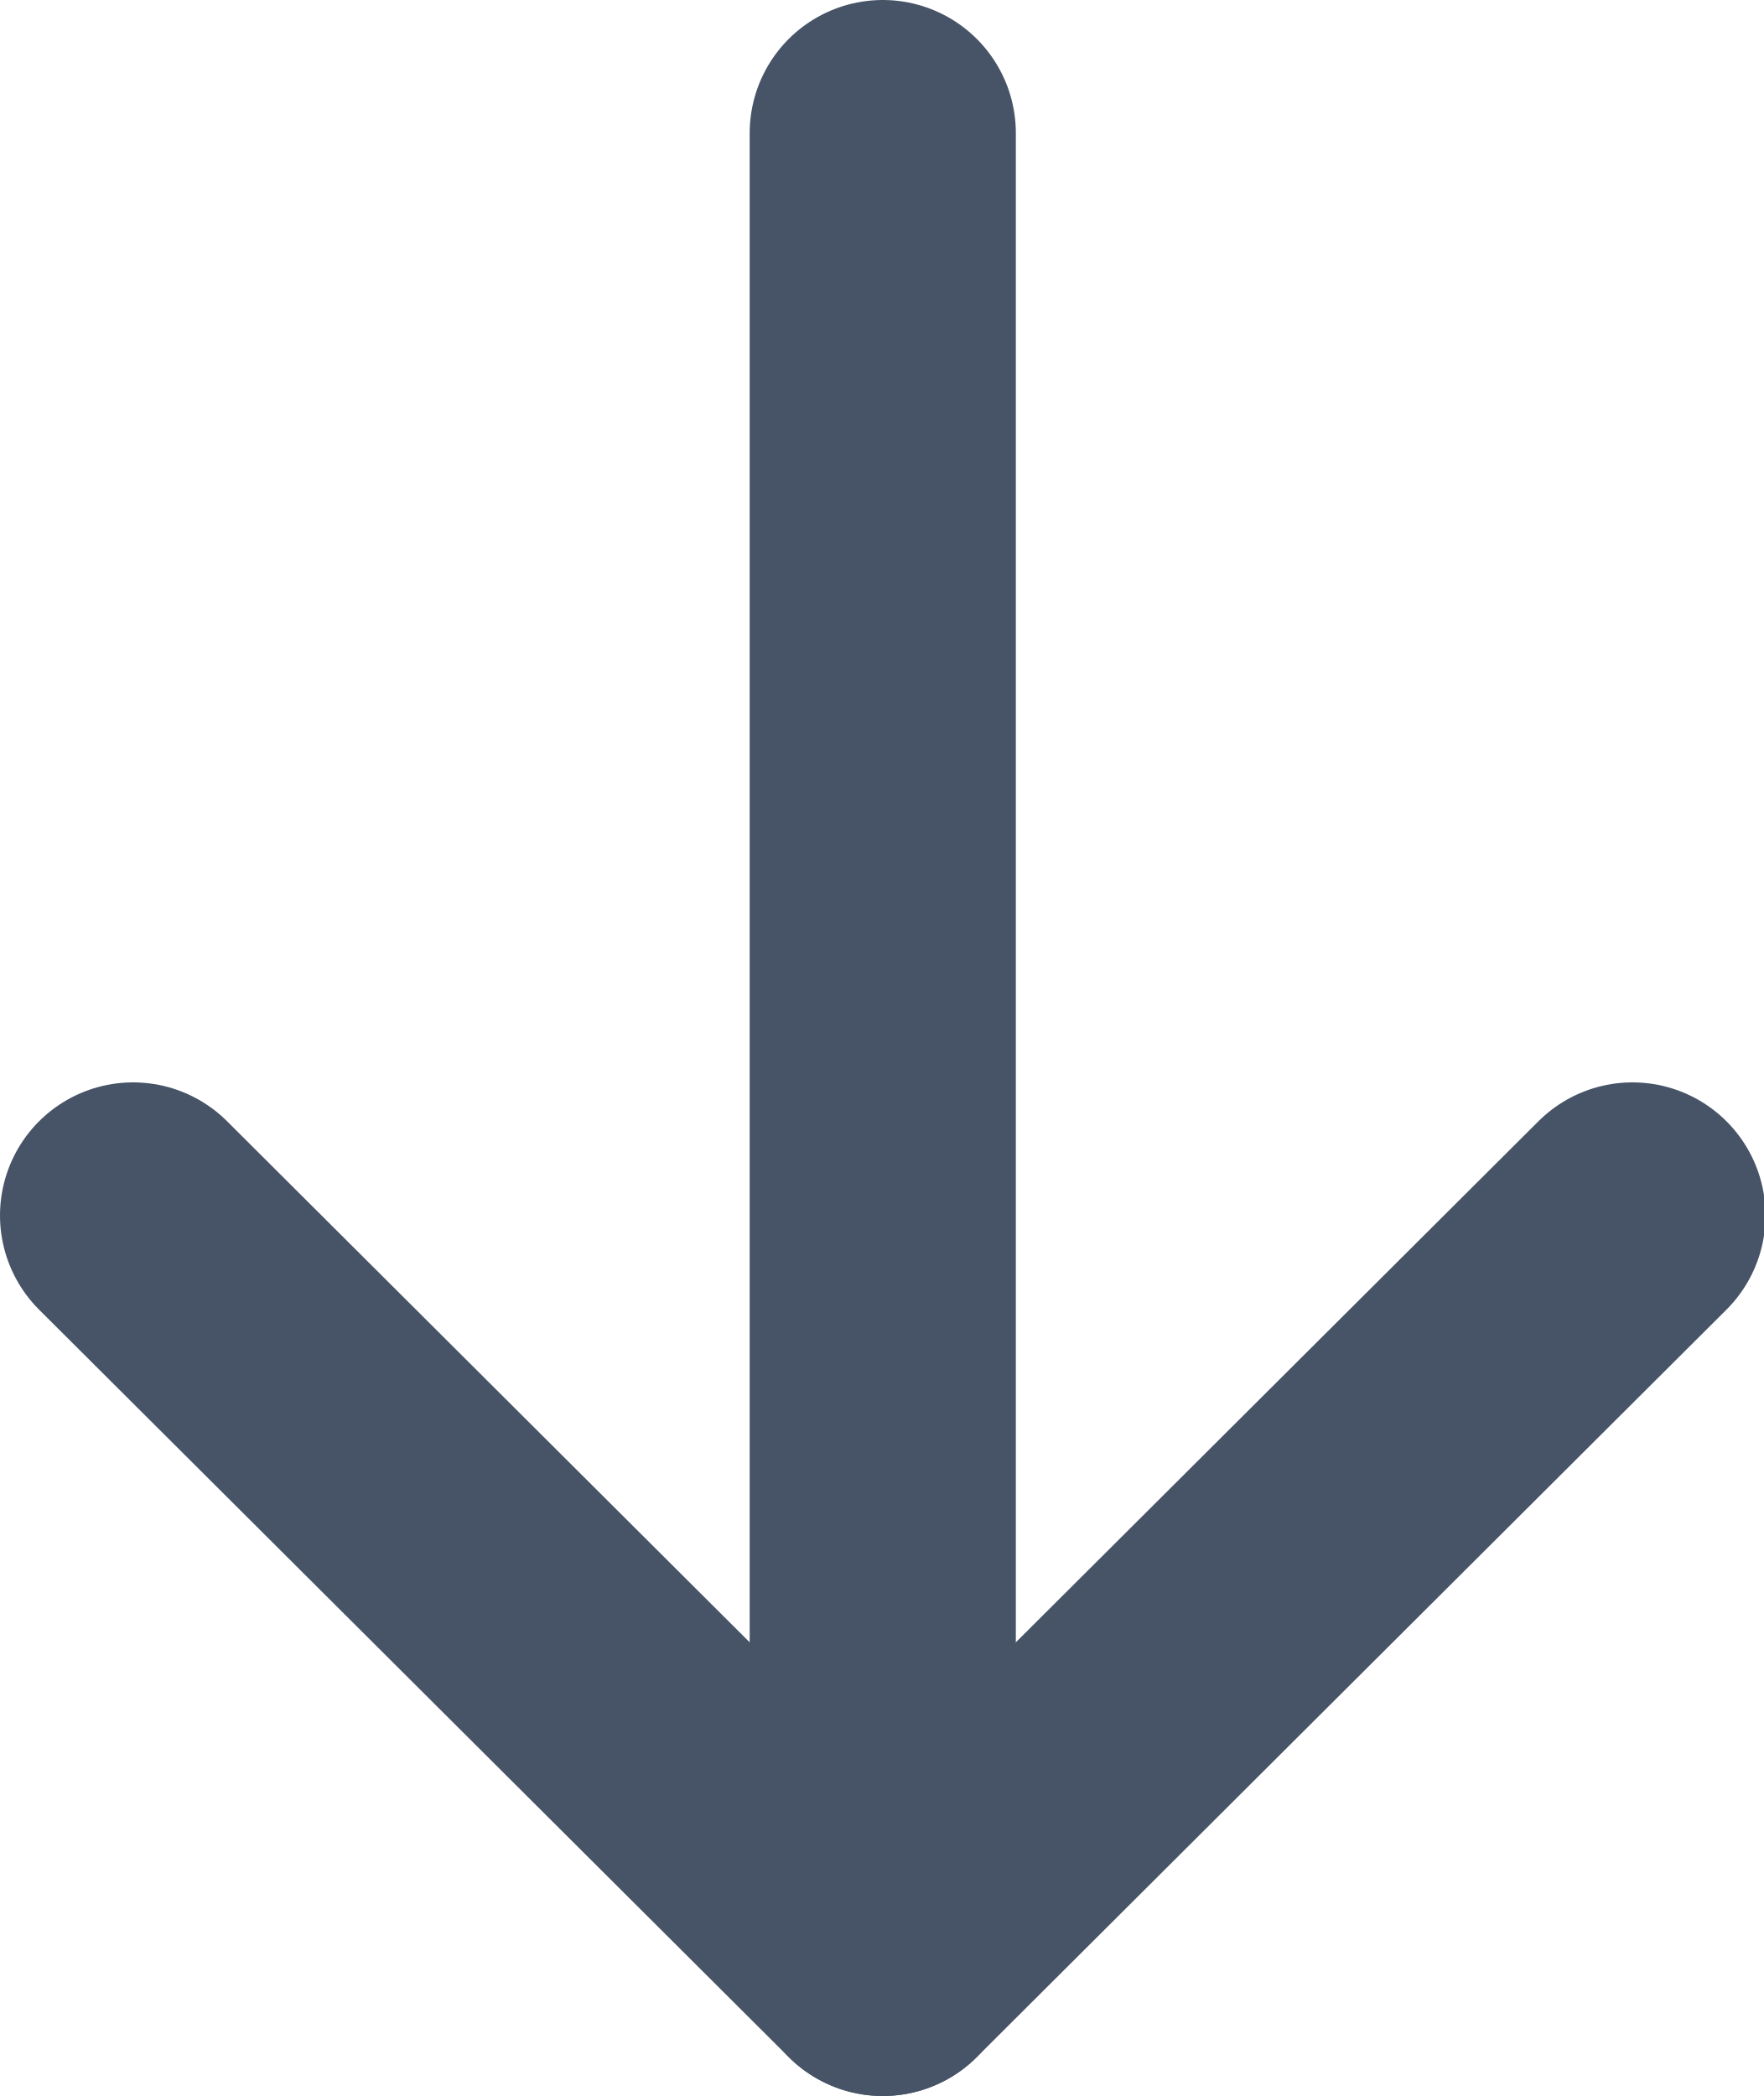
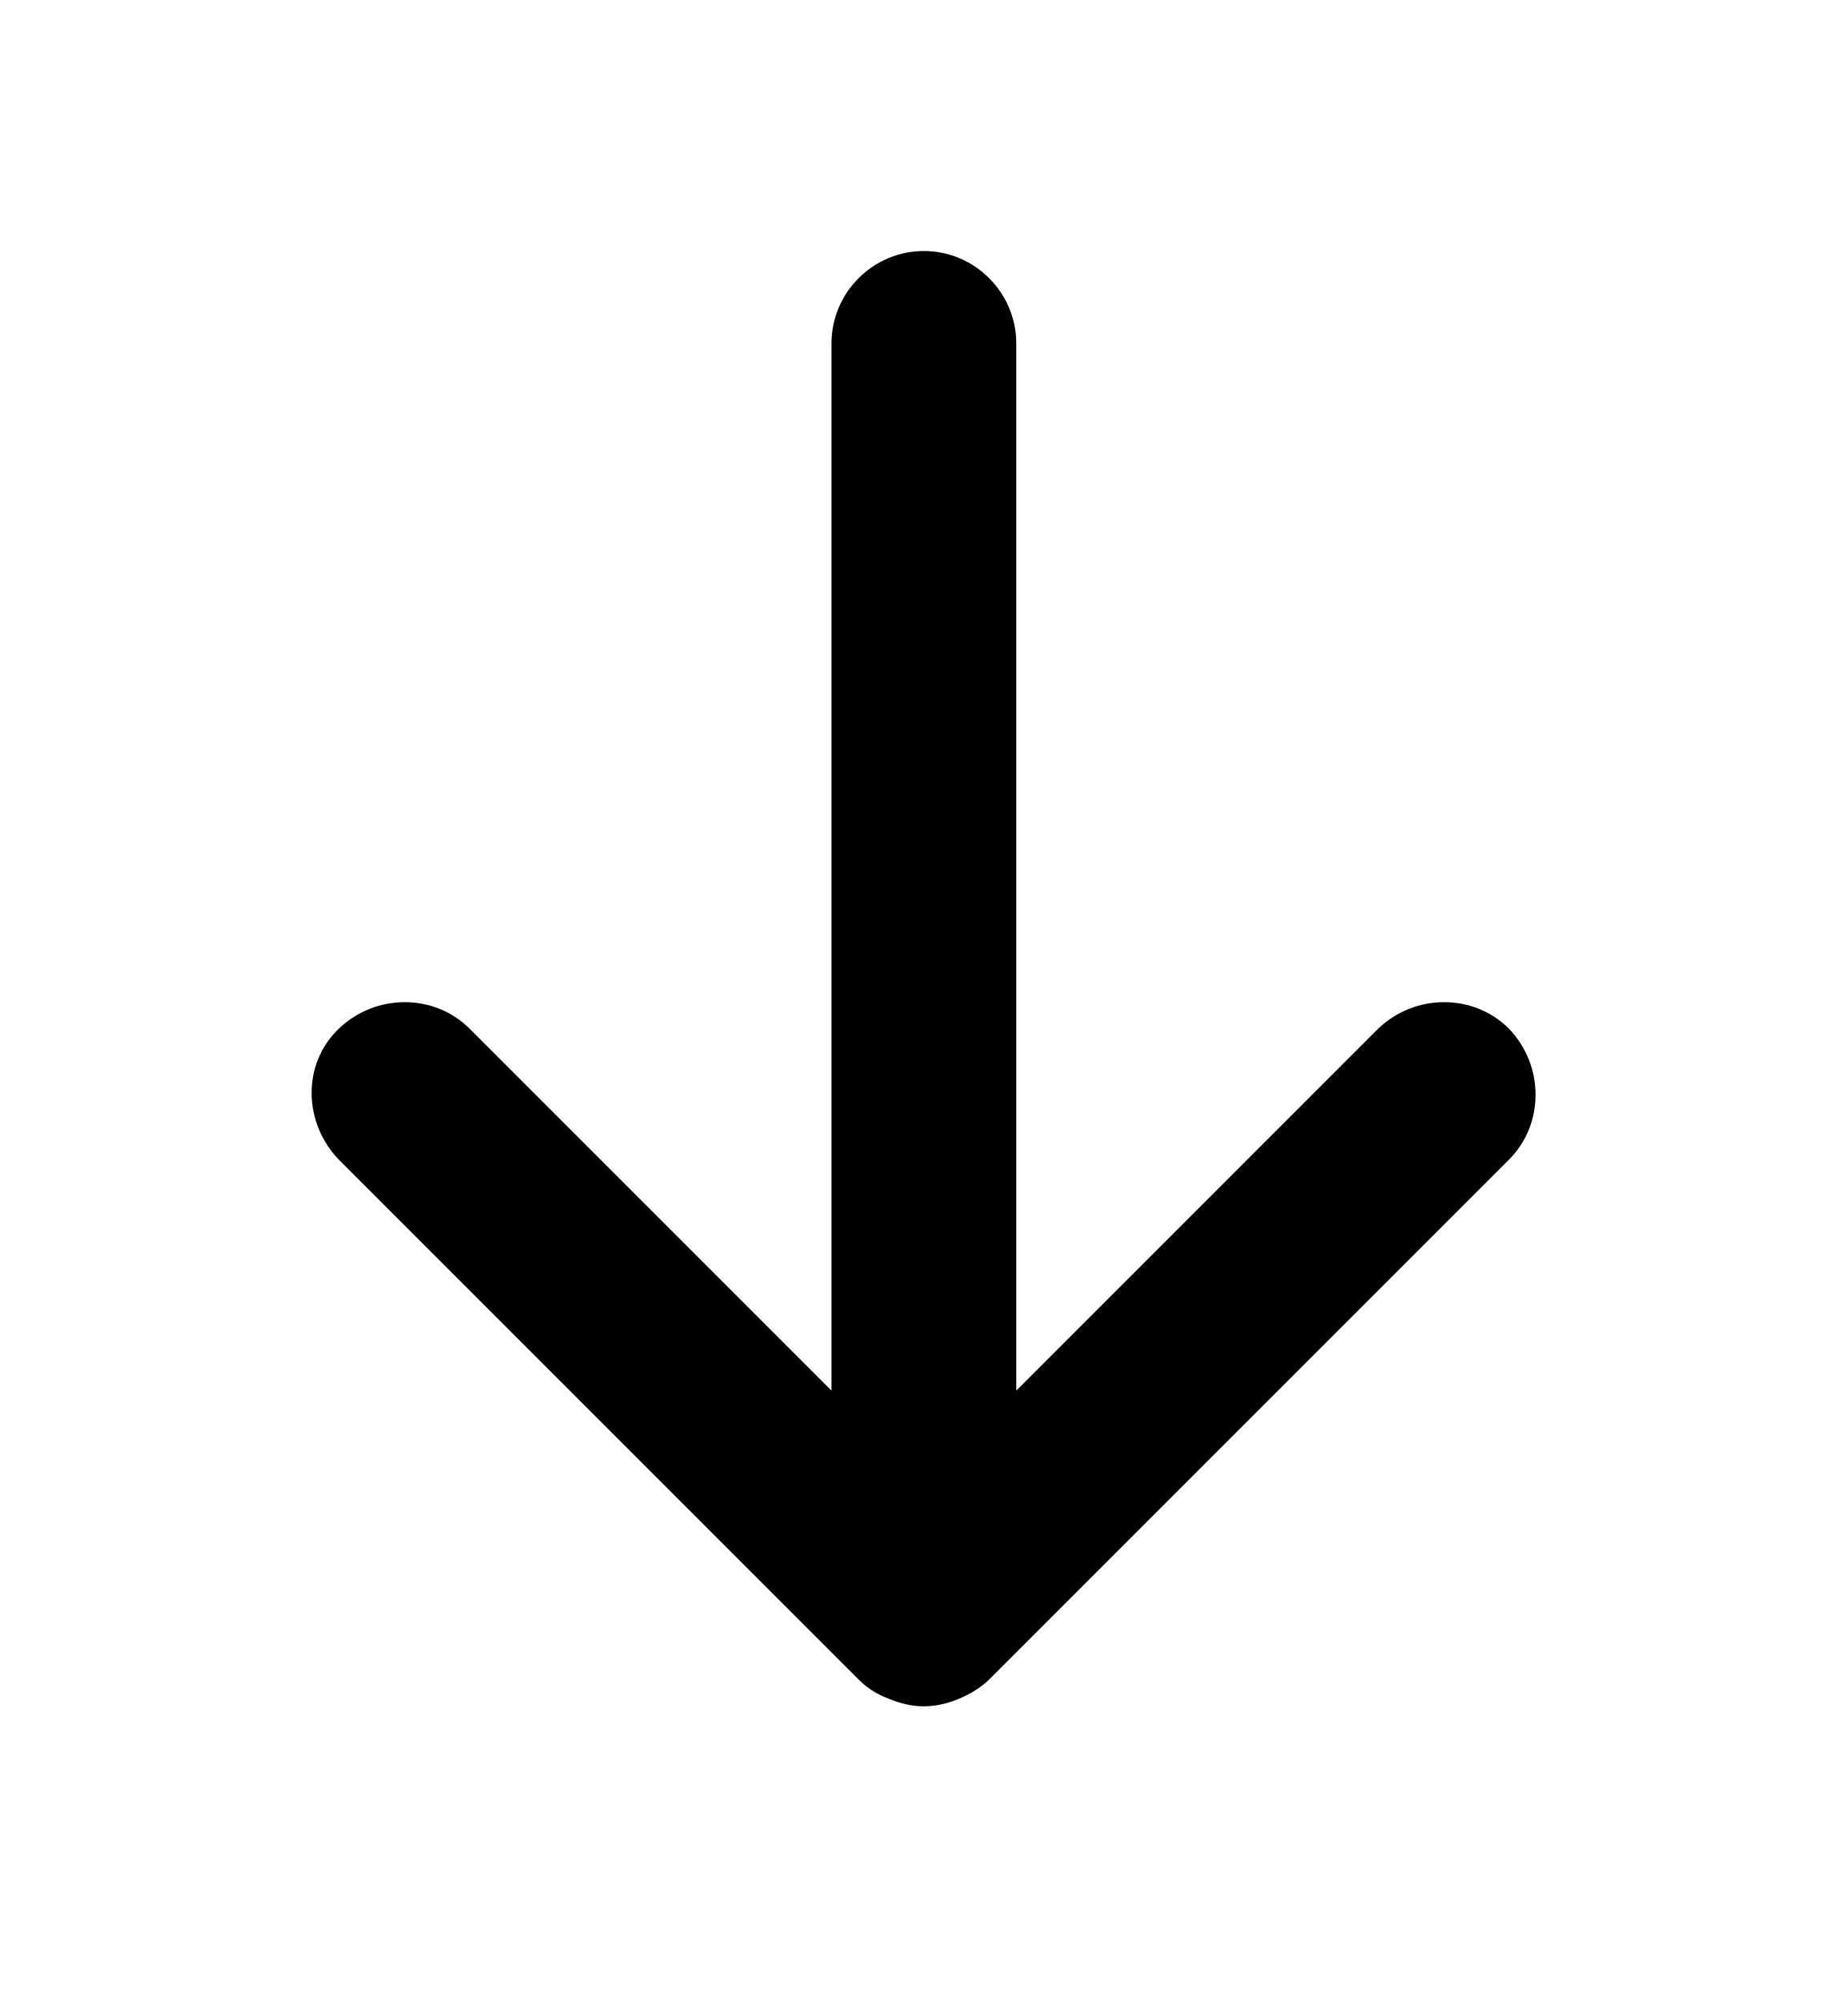
- <svg xmlns="http://www.w3.org/2000/svg" id="Layer_1" viewBox="0 0 7.95 9.45">
-   <path d="M3.98,.6V8.85" style="fill:none; stroke:#475467; stroke-linecap:round; stroke-linejoin:round; stroke-width:1.2px;" />
-   <path d="M.6,5.48l3.38,3.37,3.38-3.37" style="fill:none; stroke:#475467; stroke-linecap:round; stroke-linejoin:round; stroke-width:1.2px;" />
+ <svg xmlns="http://www.w3.org/2000/svg" viewBox="0 0 12 13" height="13" width="12">
+   <path d="m9.8,6.68c-.23-.23-.61-.23-.85,0l-2.35,2.35V2.23c0-.33-.27-.6-.6-.6s-.6.27-.6.6v6.8l-2.35-2.35c-.23-.23-.61-.23-.85,0s-.23.61,0,.85l3.37,3.37c.06.06.12.1.2.13.07.03.15.05.23.05s.16-.02.23-.05c.07-.03.14-.07.2-.13l3.37-3.37c.23-.23.23-.61,0-.85Z" />
</svg>
